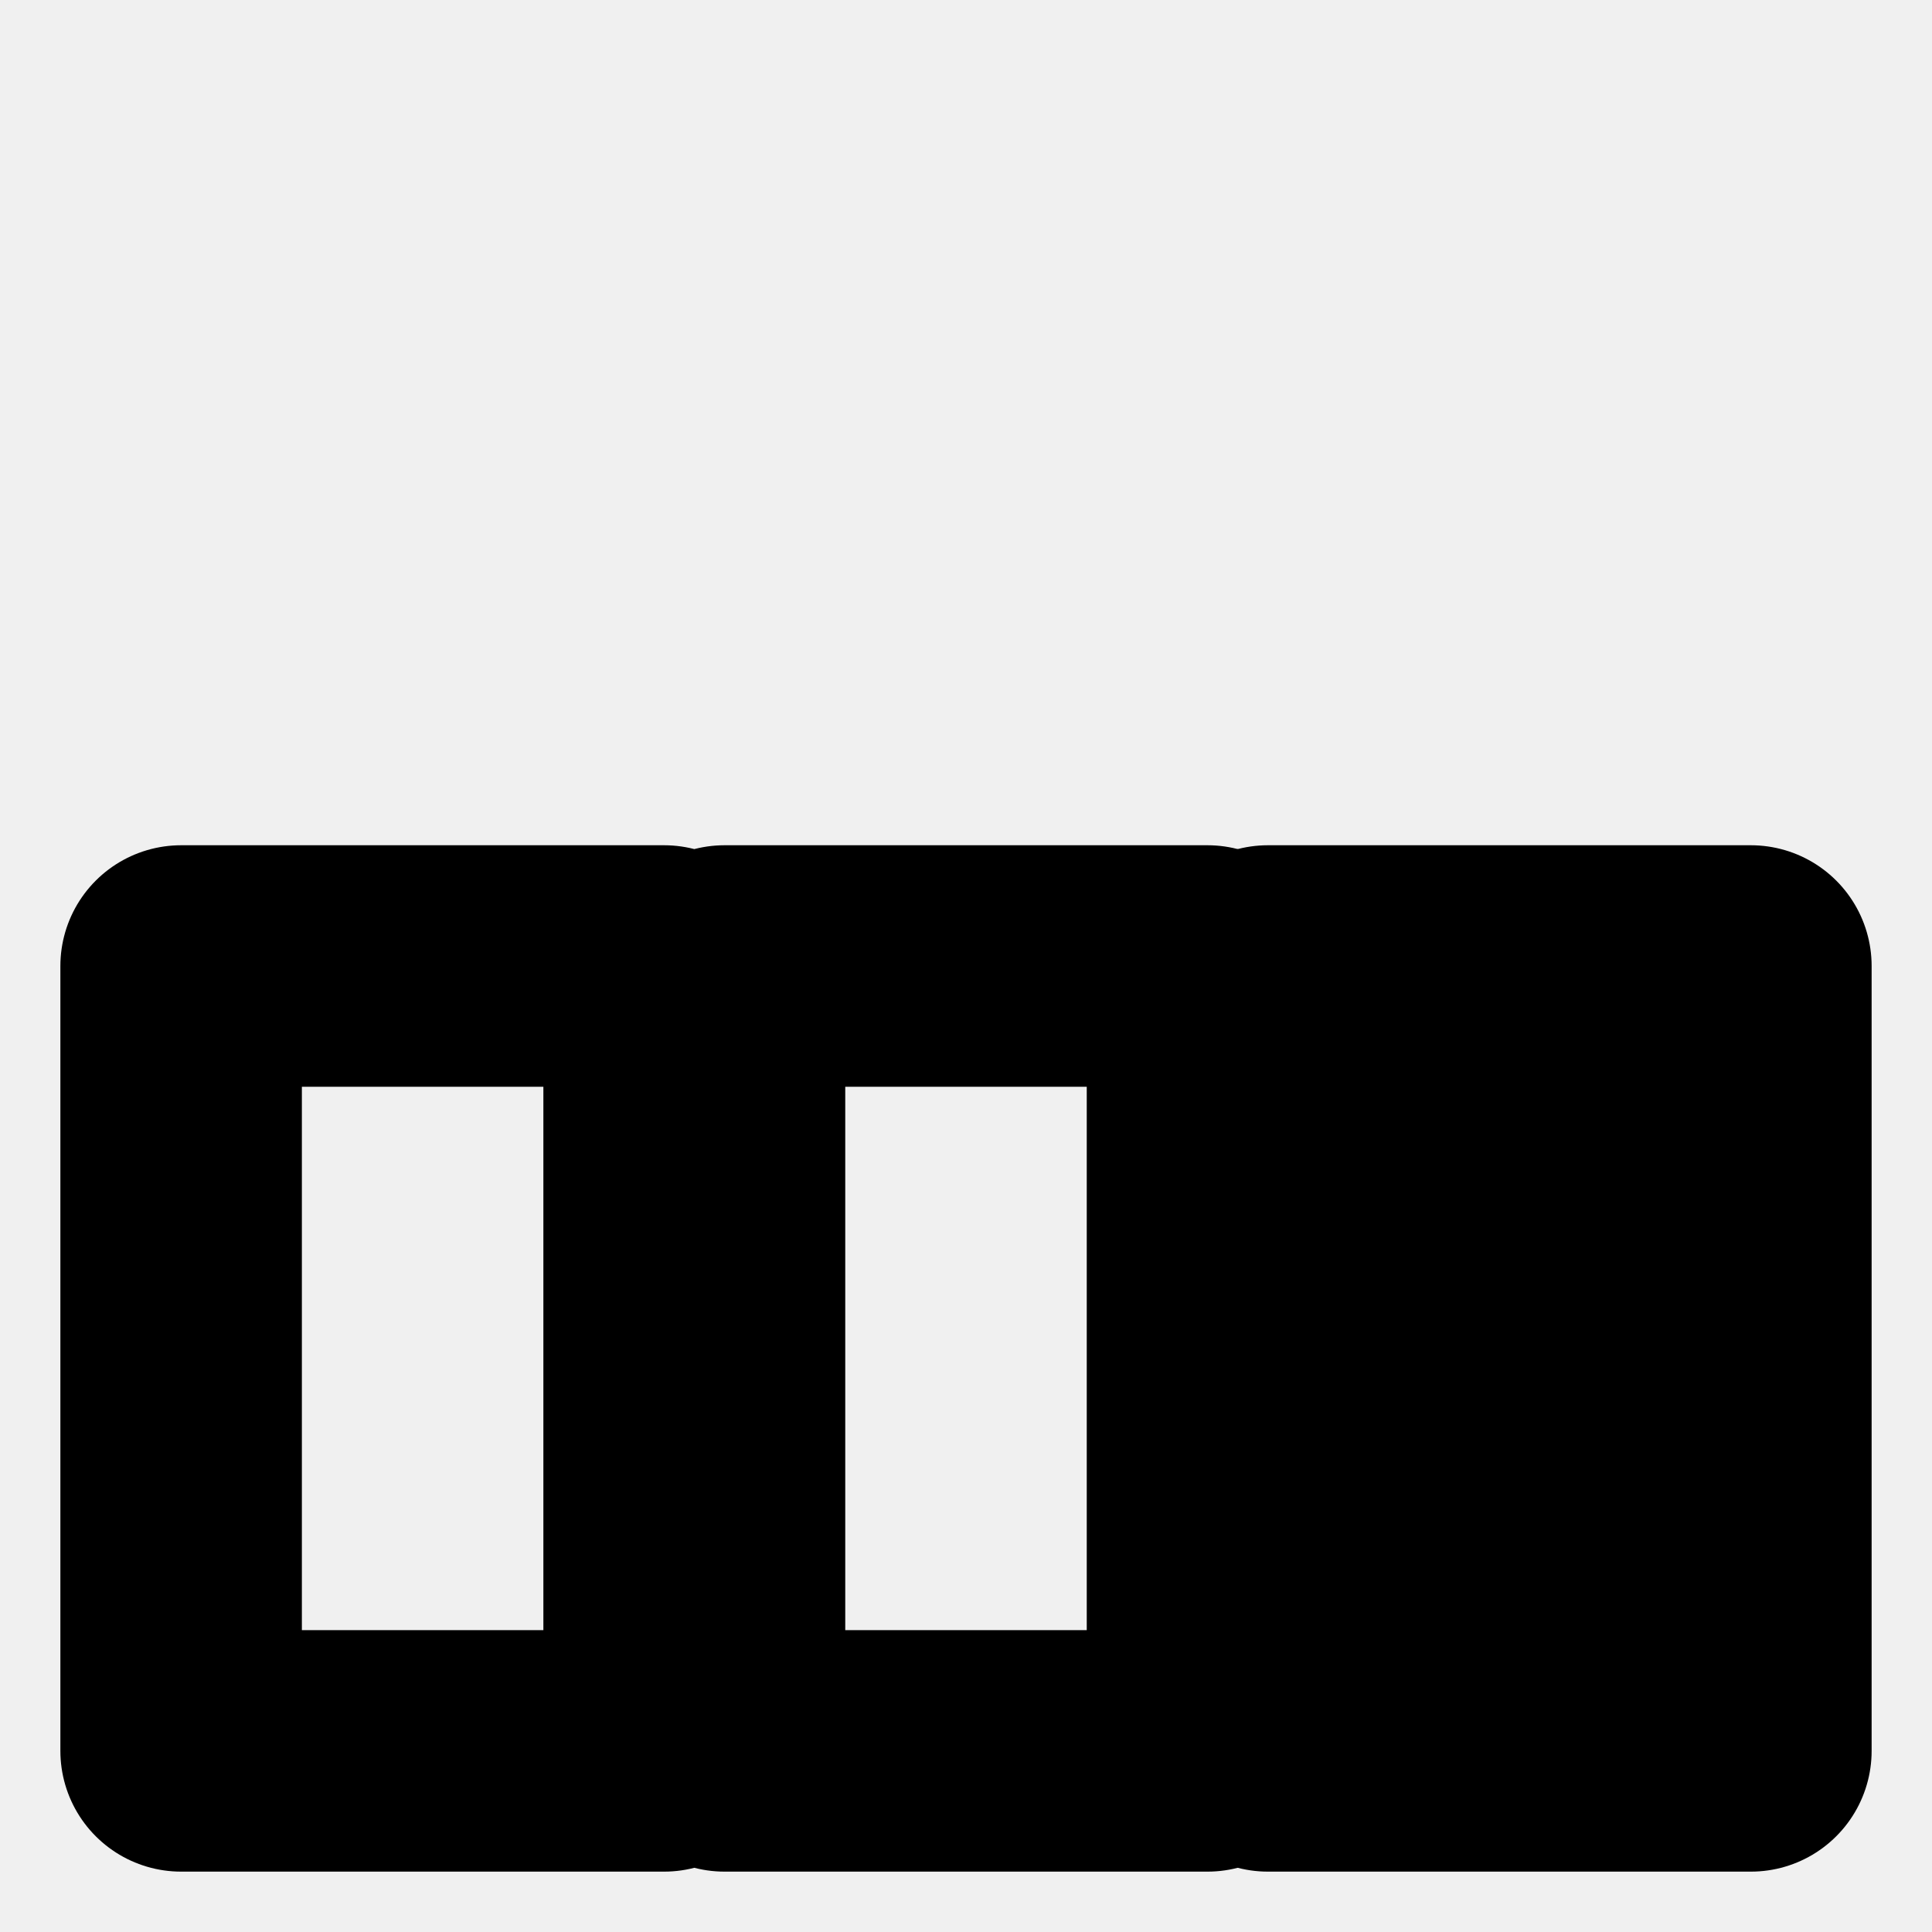
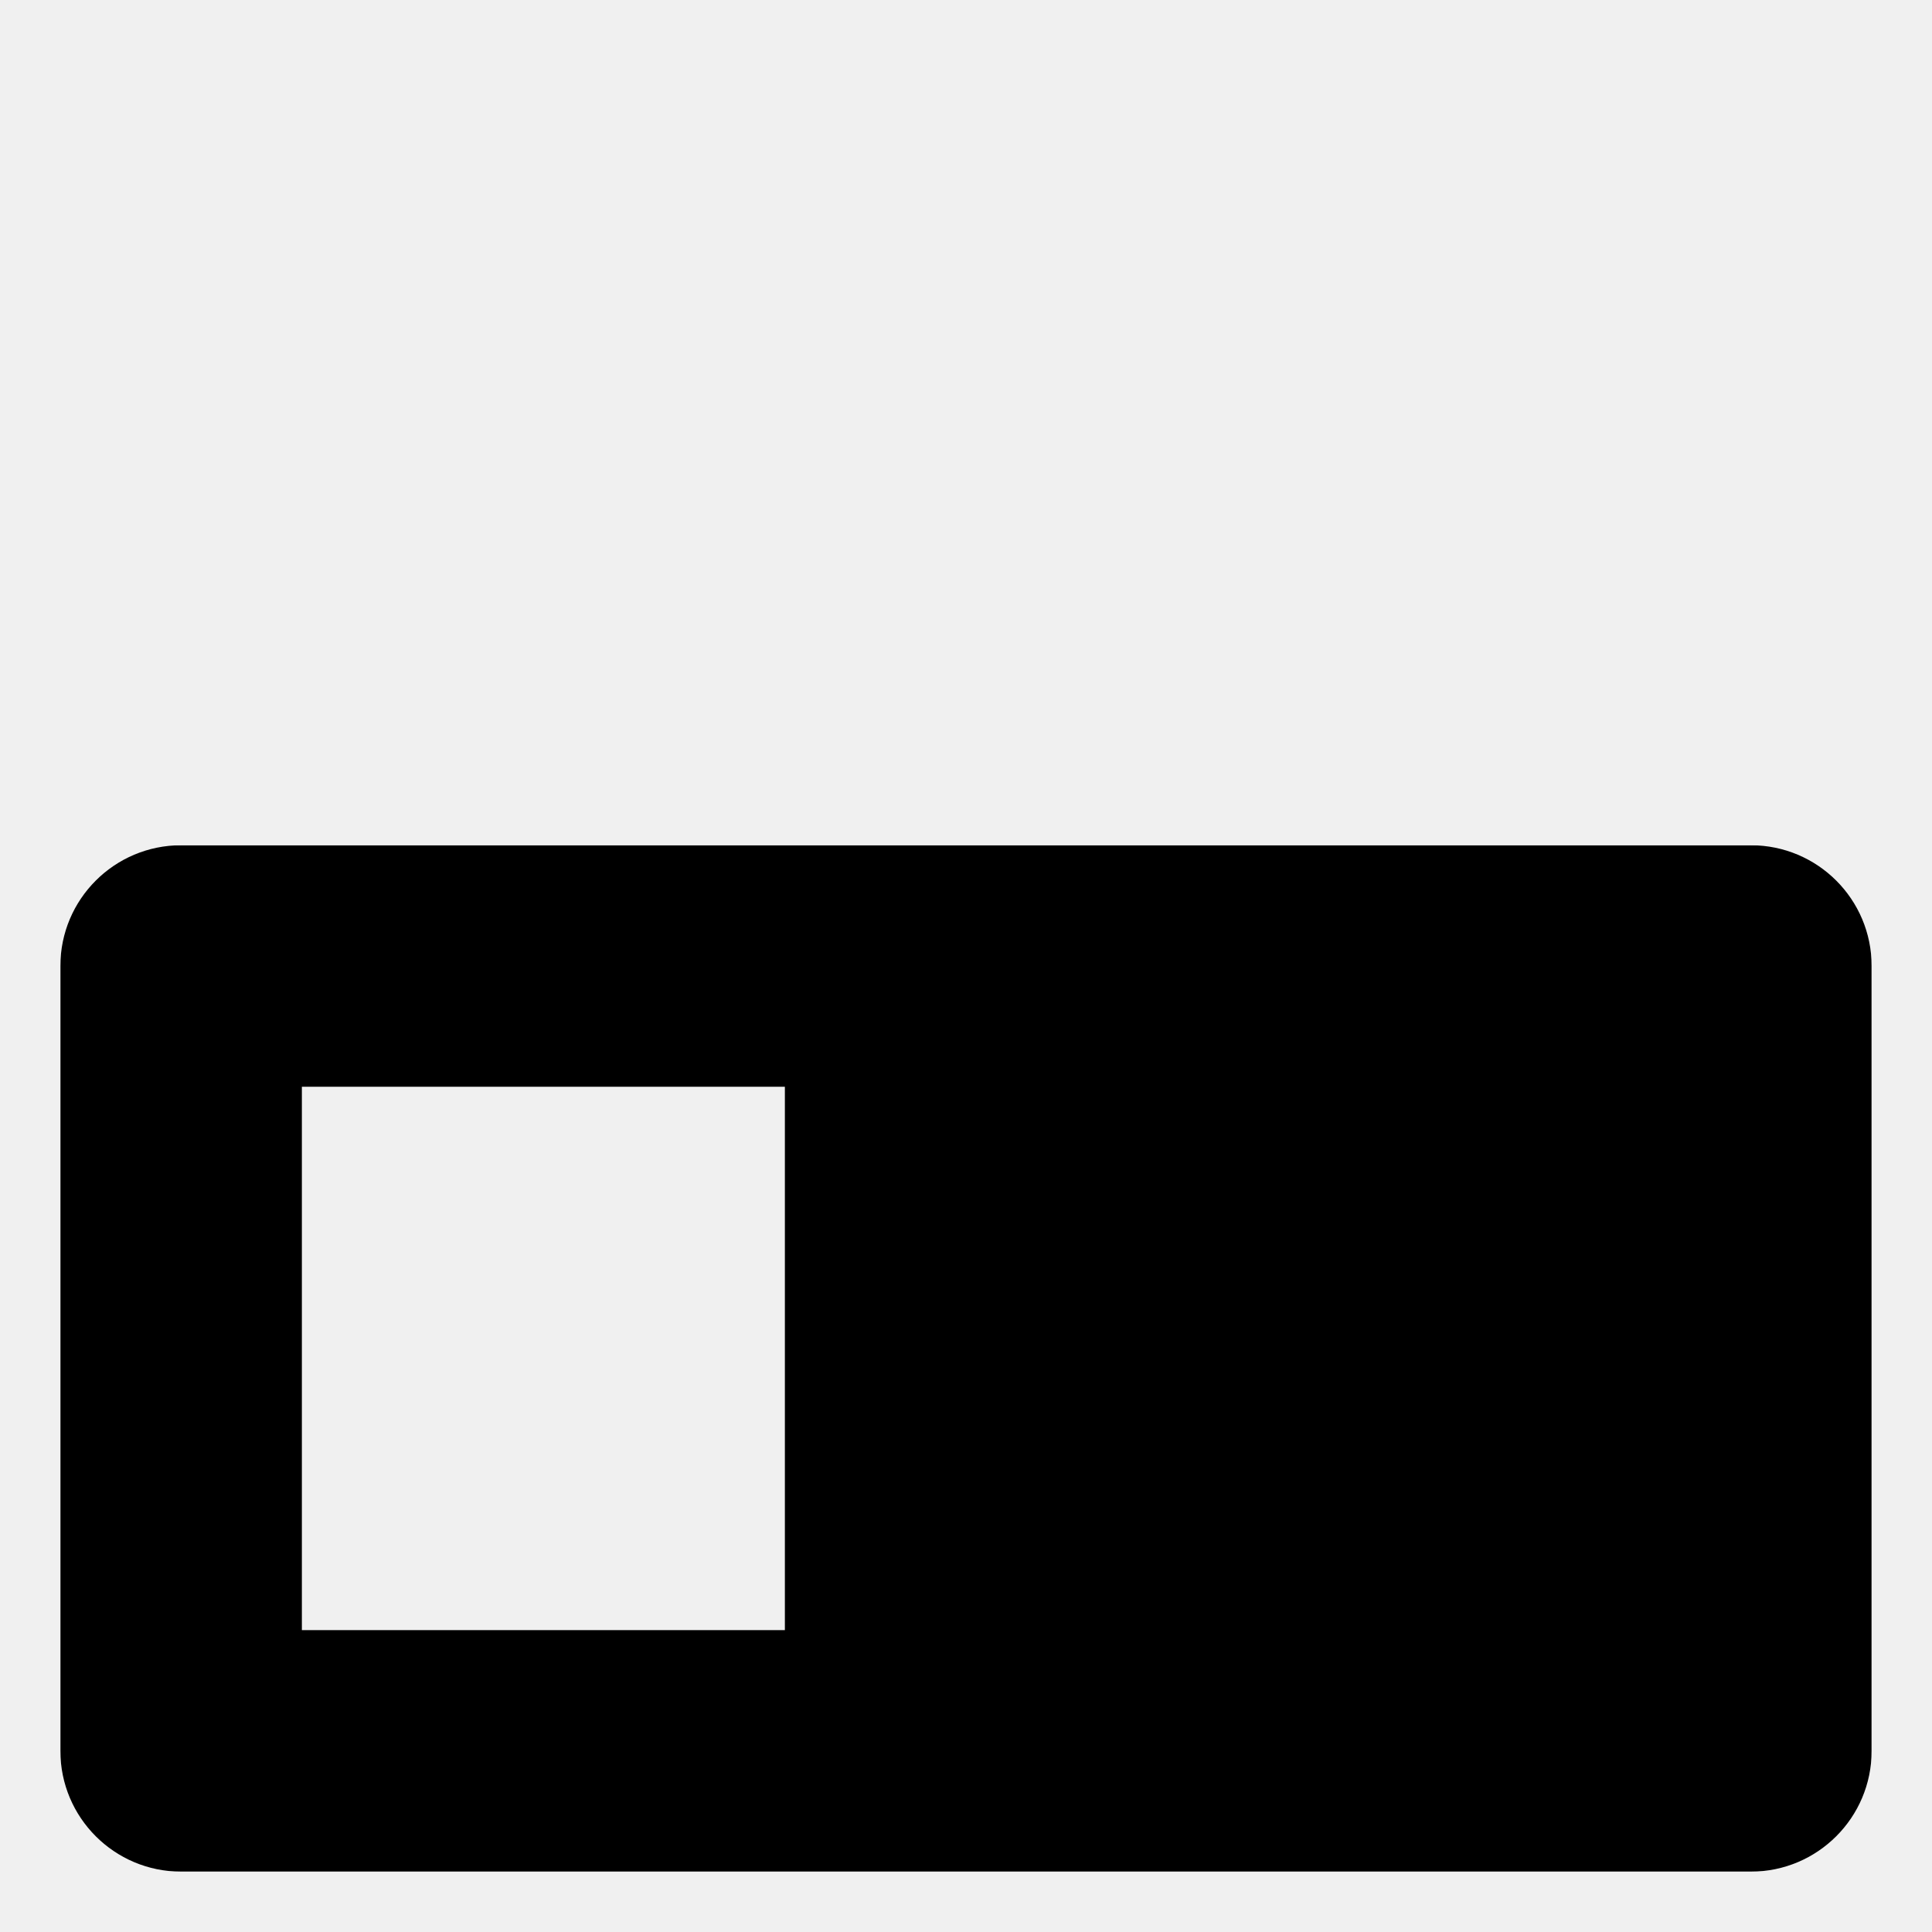
<svg xmlns="http://www.w3.org/2000/svg" width="32" height="32" viewBox="0 0 32 32">
-   <path d="M 21 29 L 29 29 L 29 16 L 21 16 Z" fill="currentColor" stroke="currentColor" stroke-width="4" stroke-linecap="round" stroke-linejoin="round" />
-   <path d="M 3 29 L 11 29 L 11 16 L 3 16 Z M 12 29 L 20 29 L 20 16 L 12 16 Z" fill="none" stroke="currentColor" stroke-width="4" stroke-linecap="round" stroke-linejoin="round" />
+   <defs>
+     <mask id="squareSolidHollowNone">
+       <rect x="1" y="14" width="30" height="17" rx="2" fill="white" />
+       <rect x="5" y="18" width="8" height="9" fill="black" />
+     </mask>
+   </defs>
+   <rect x="1" y="14" width="30" height="17" fill="currentColor" mask="url(#squareSolidHollowNone)" />
</svg>
